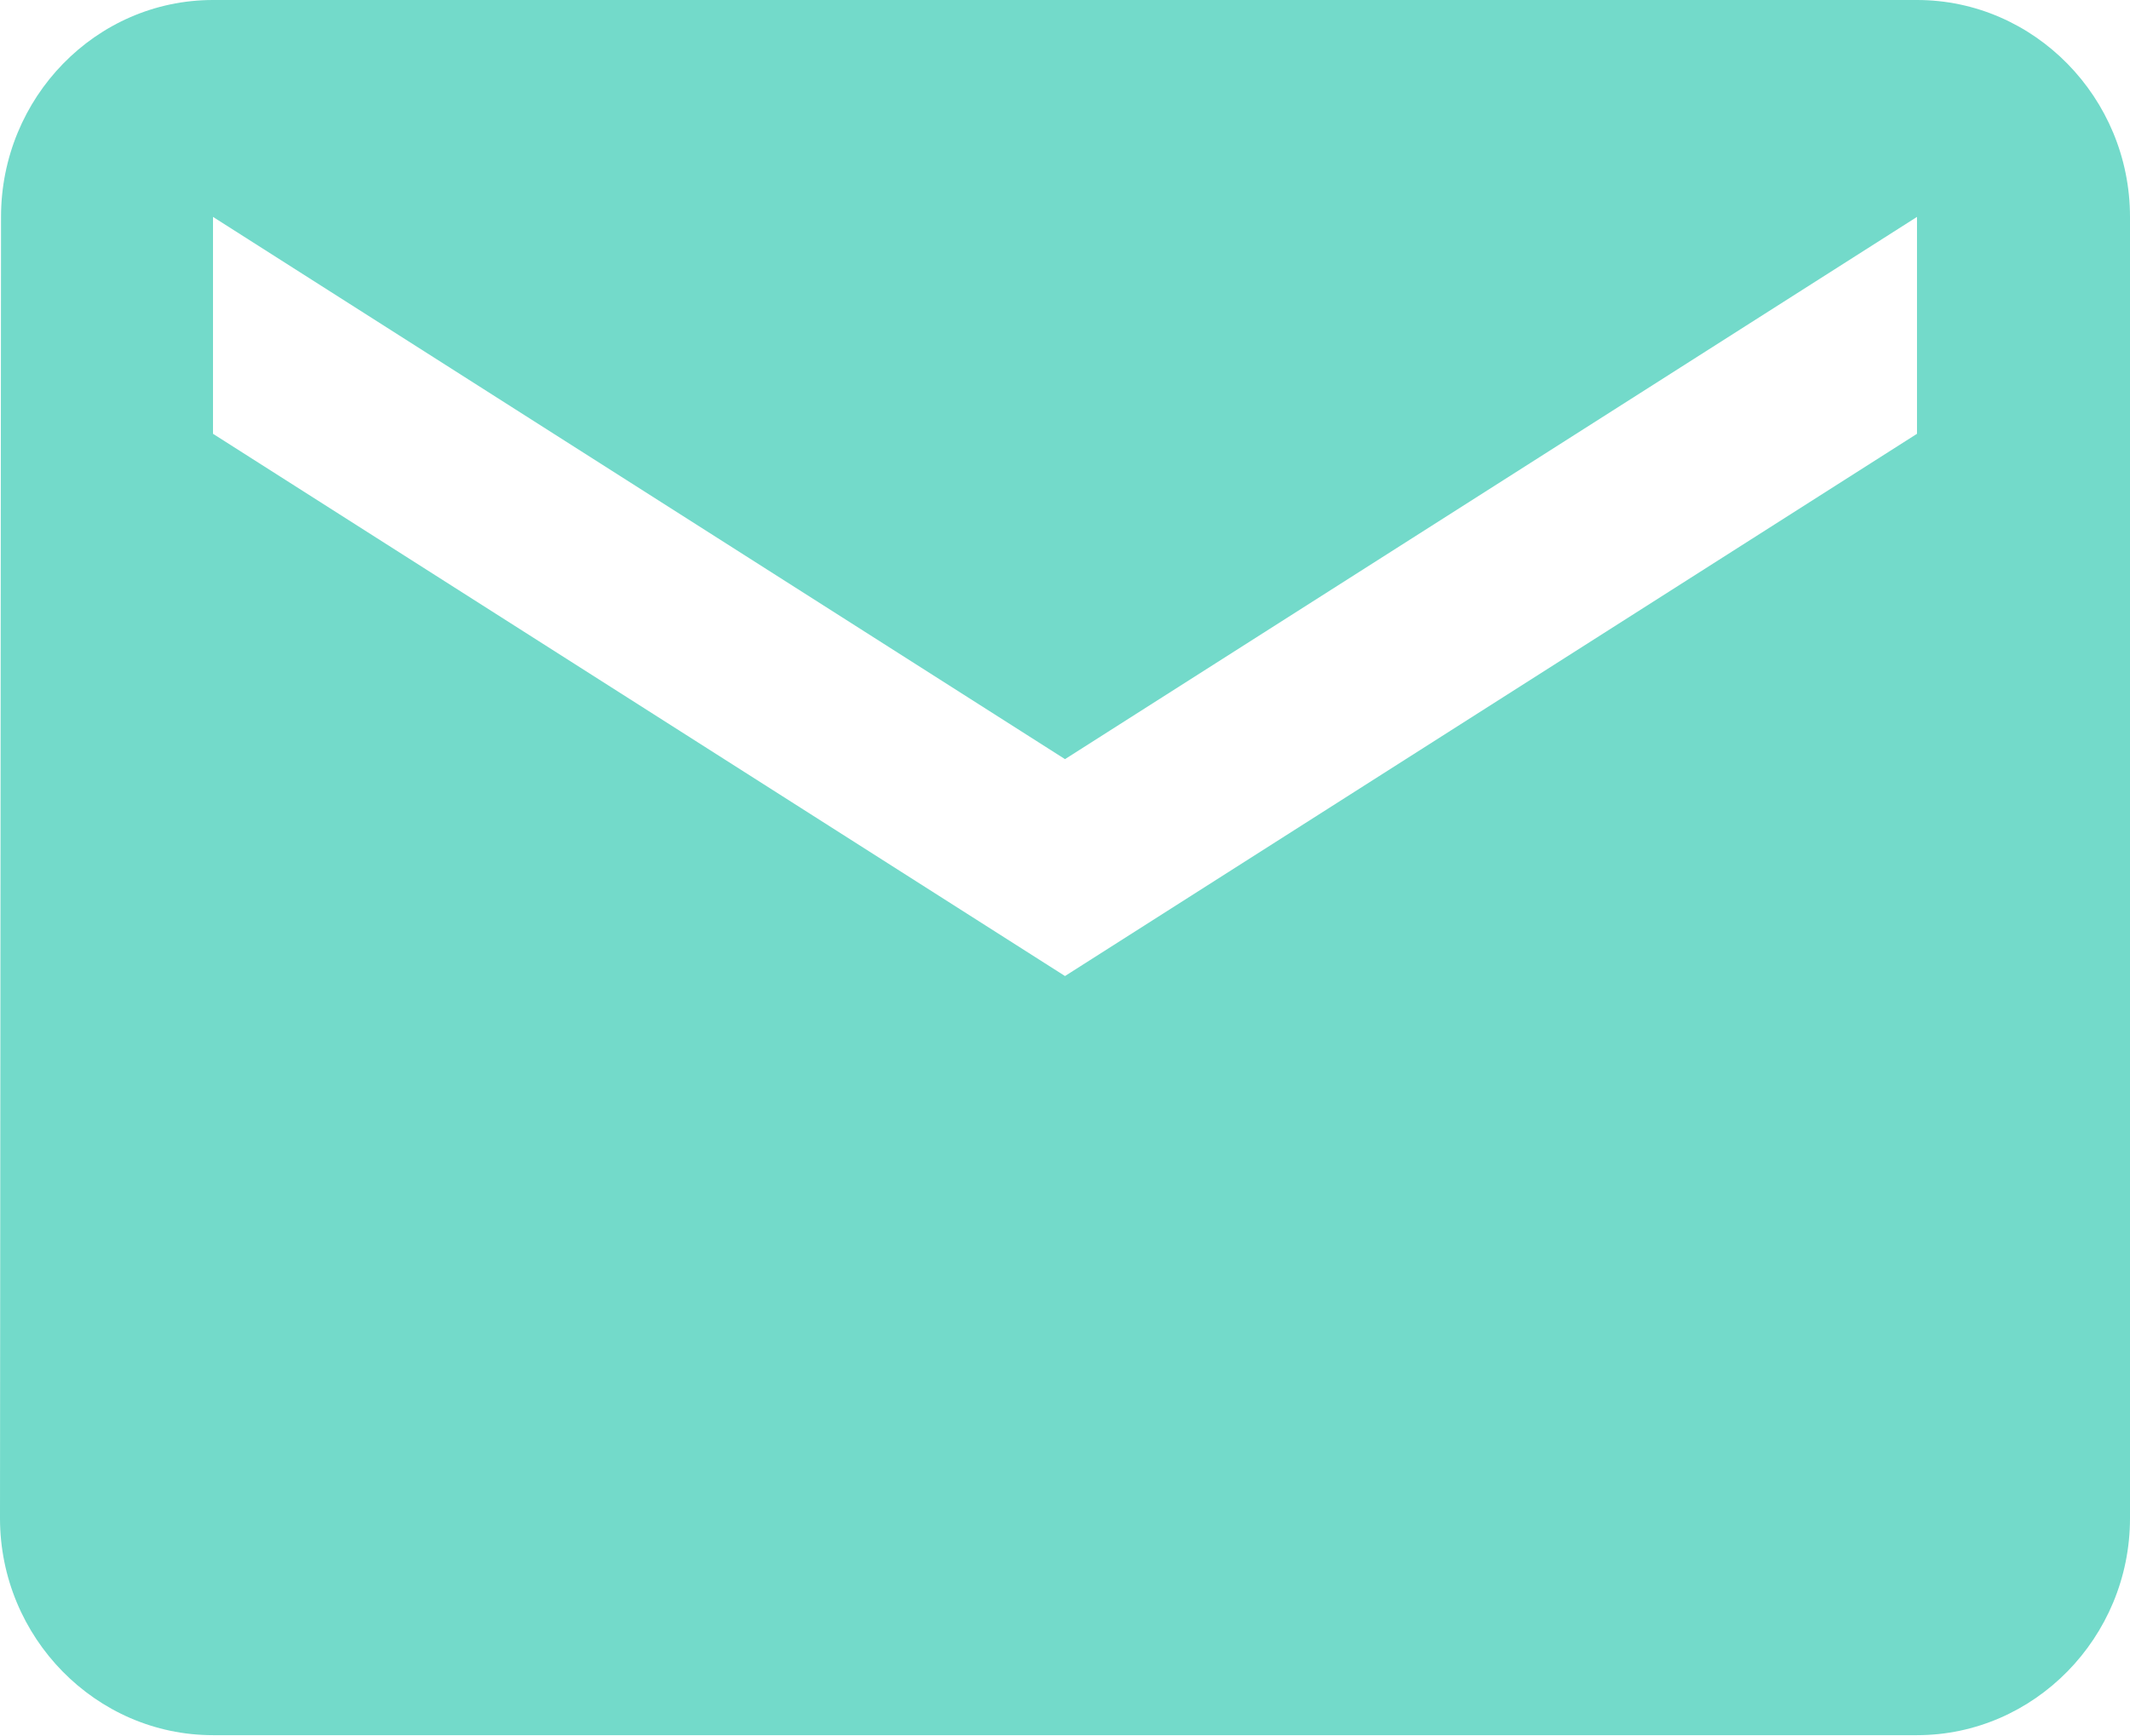
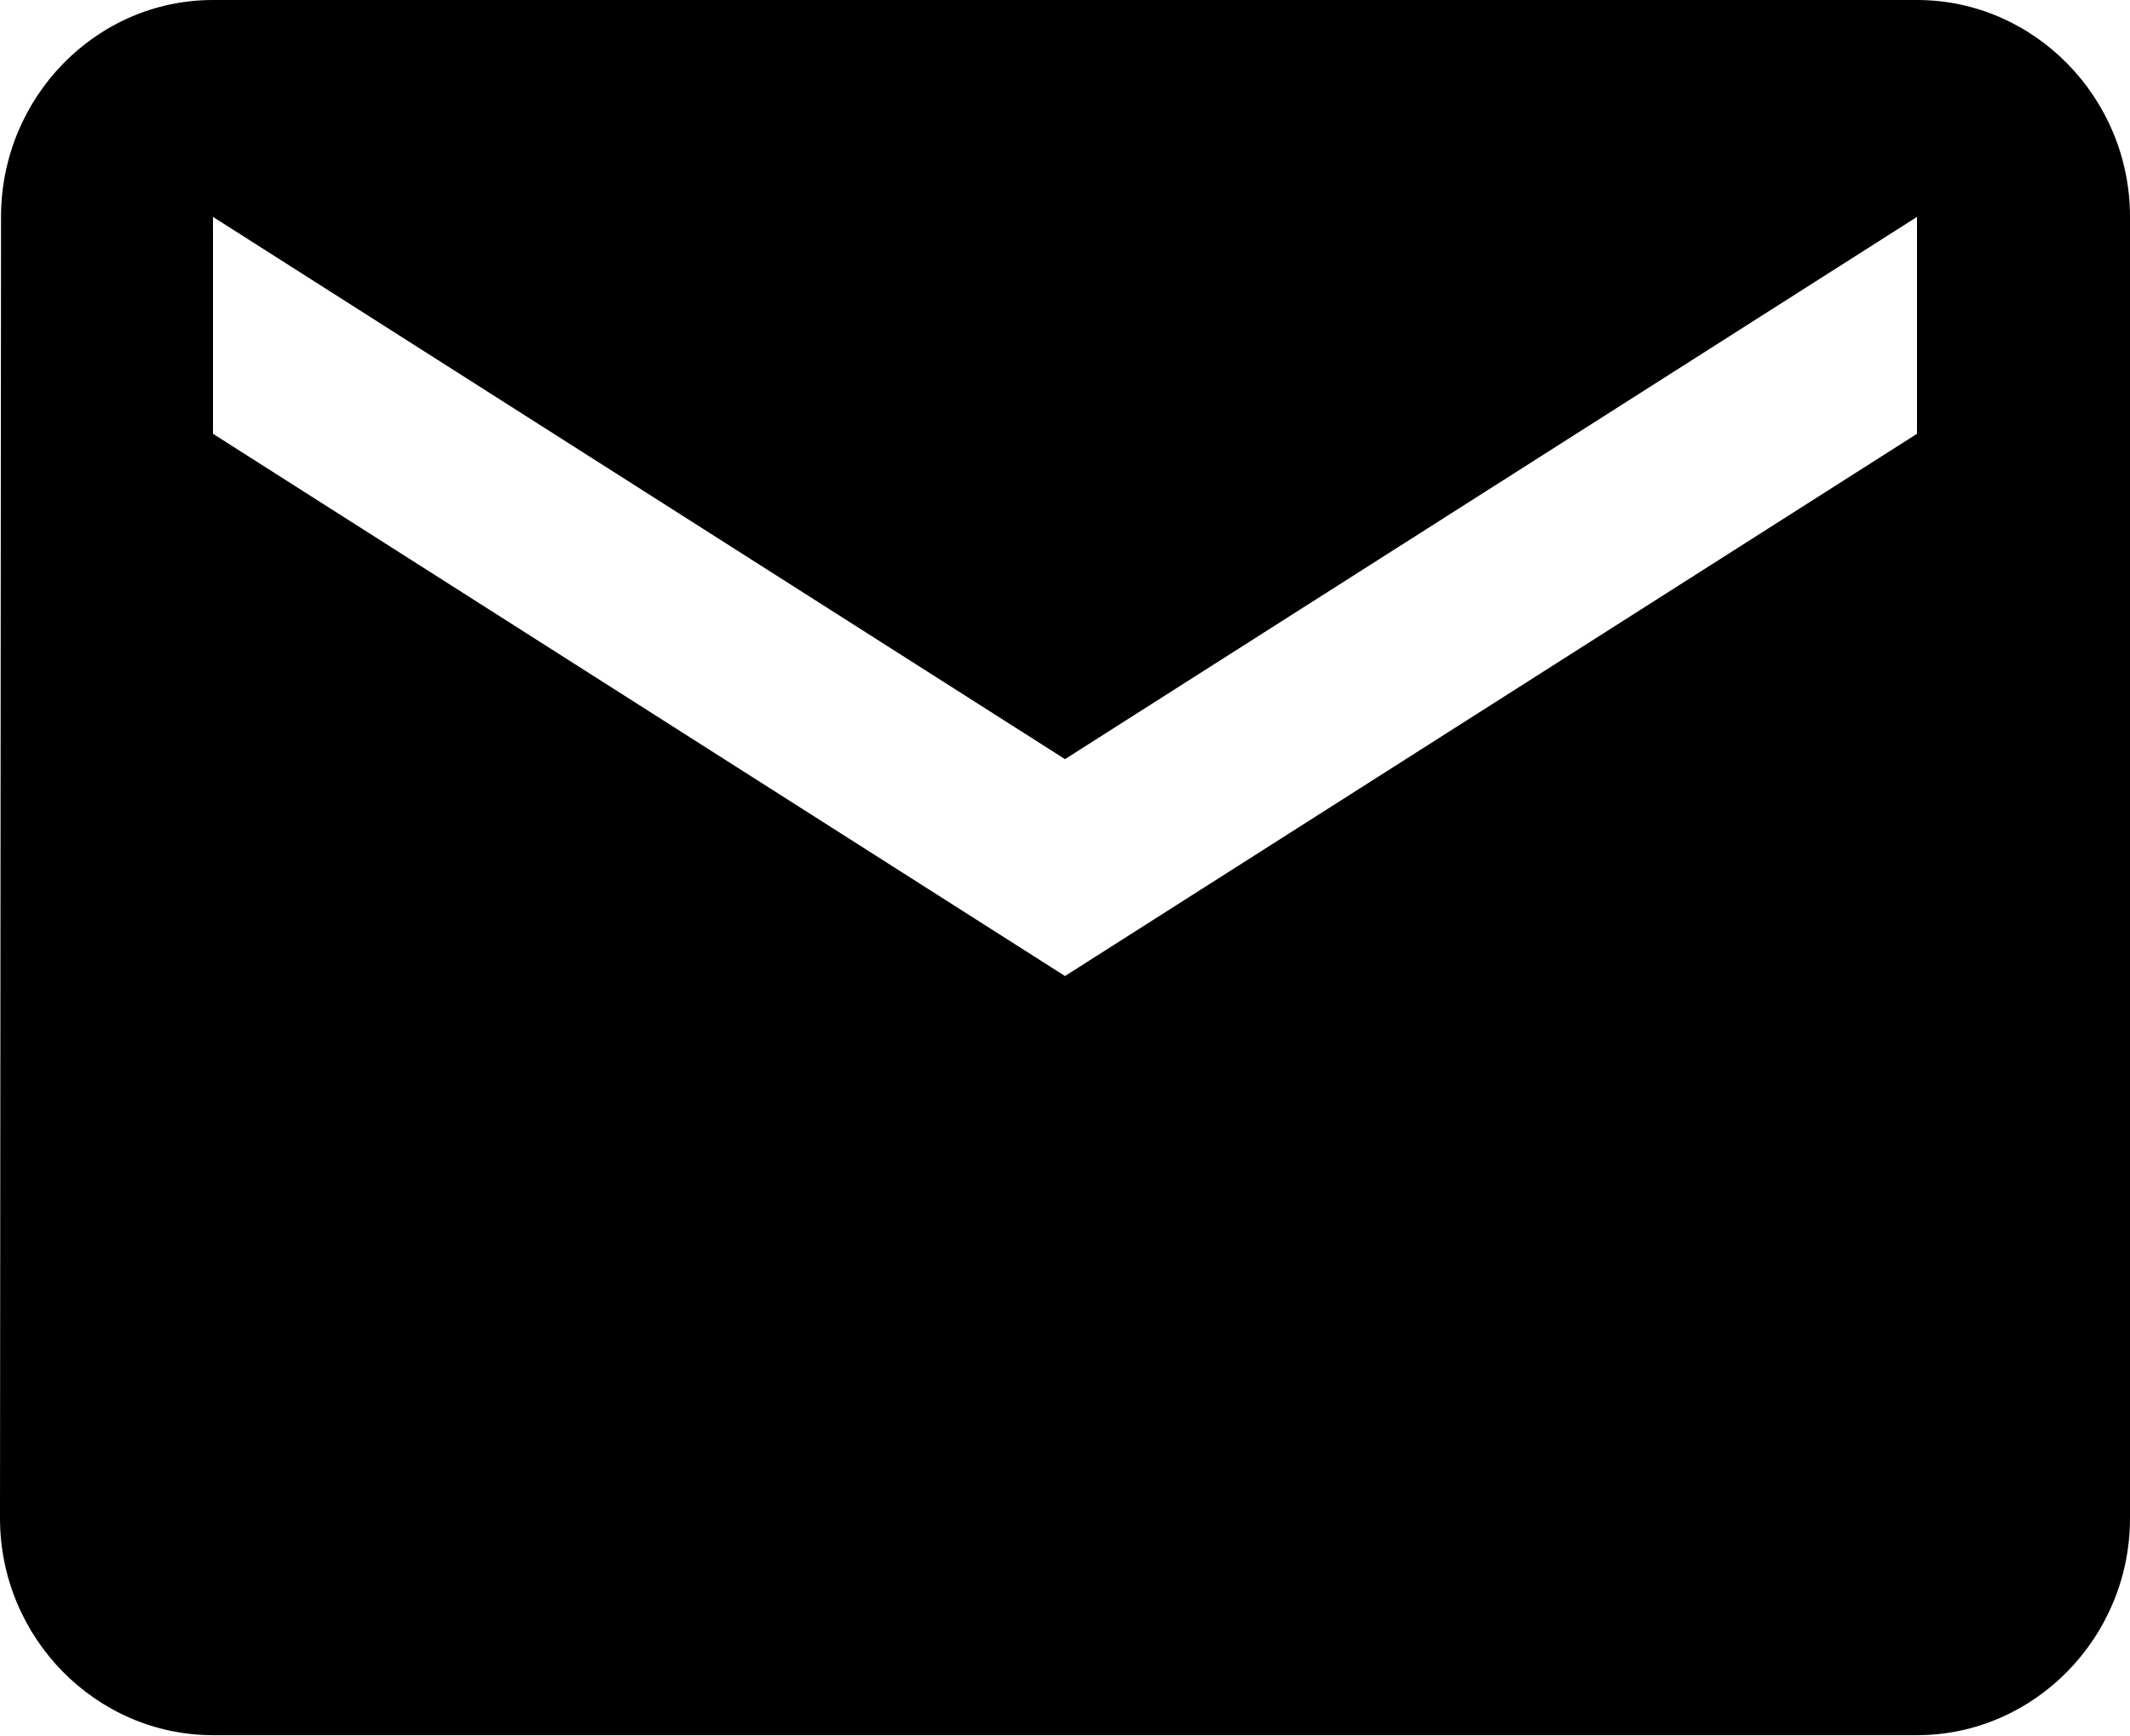
<svg xmlns="http://www.w3.org/2000/svg" width="27" height="22" viewBox="0 0 27 22" fill="none">
-   <path d="M24.3 0H2.7C1.215 0 0.013 1.238 0.013 2.75L0 19.25C0 20.762 1.215 22 2.7 22H24.3C25.785 22 27 20.762 27 19.25V2.75C27 1.238 25.785 0 24.3 0ZM24.3 5.5L13.5 12.375L2.7 5.5V2.75L13.5 9.625L24.3 2.75V5.5Z" fill="#73DACA" />
+   <path d="M24.3 0H2.7C1.215 0 0.013 1.238 0.013 2.75L0 19.25C0 20.762 1.215 22 2.7 22H24.3C25.785 22 27 20.762 27 19.25V2.75C27 1.238 25.785 0 24.3 0ZM24.3 5.5L13.5 12.375L2.7 5.5V2.75L13.5 9.625L24.3 2.75V5.5Z" fill="black" />
</svg>
